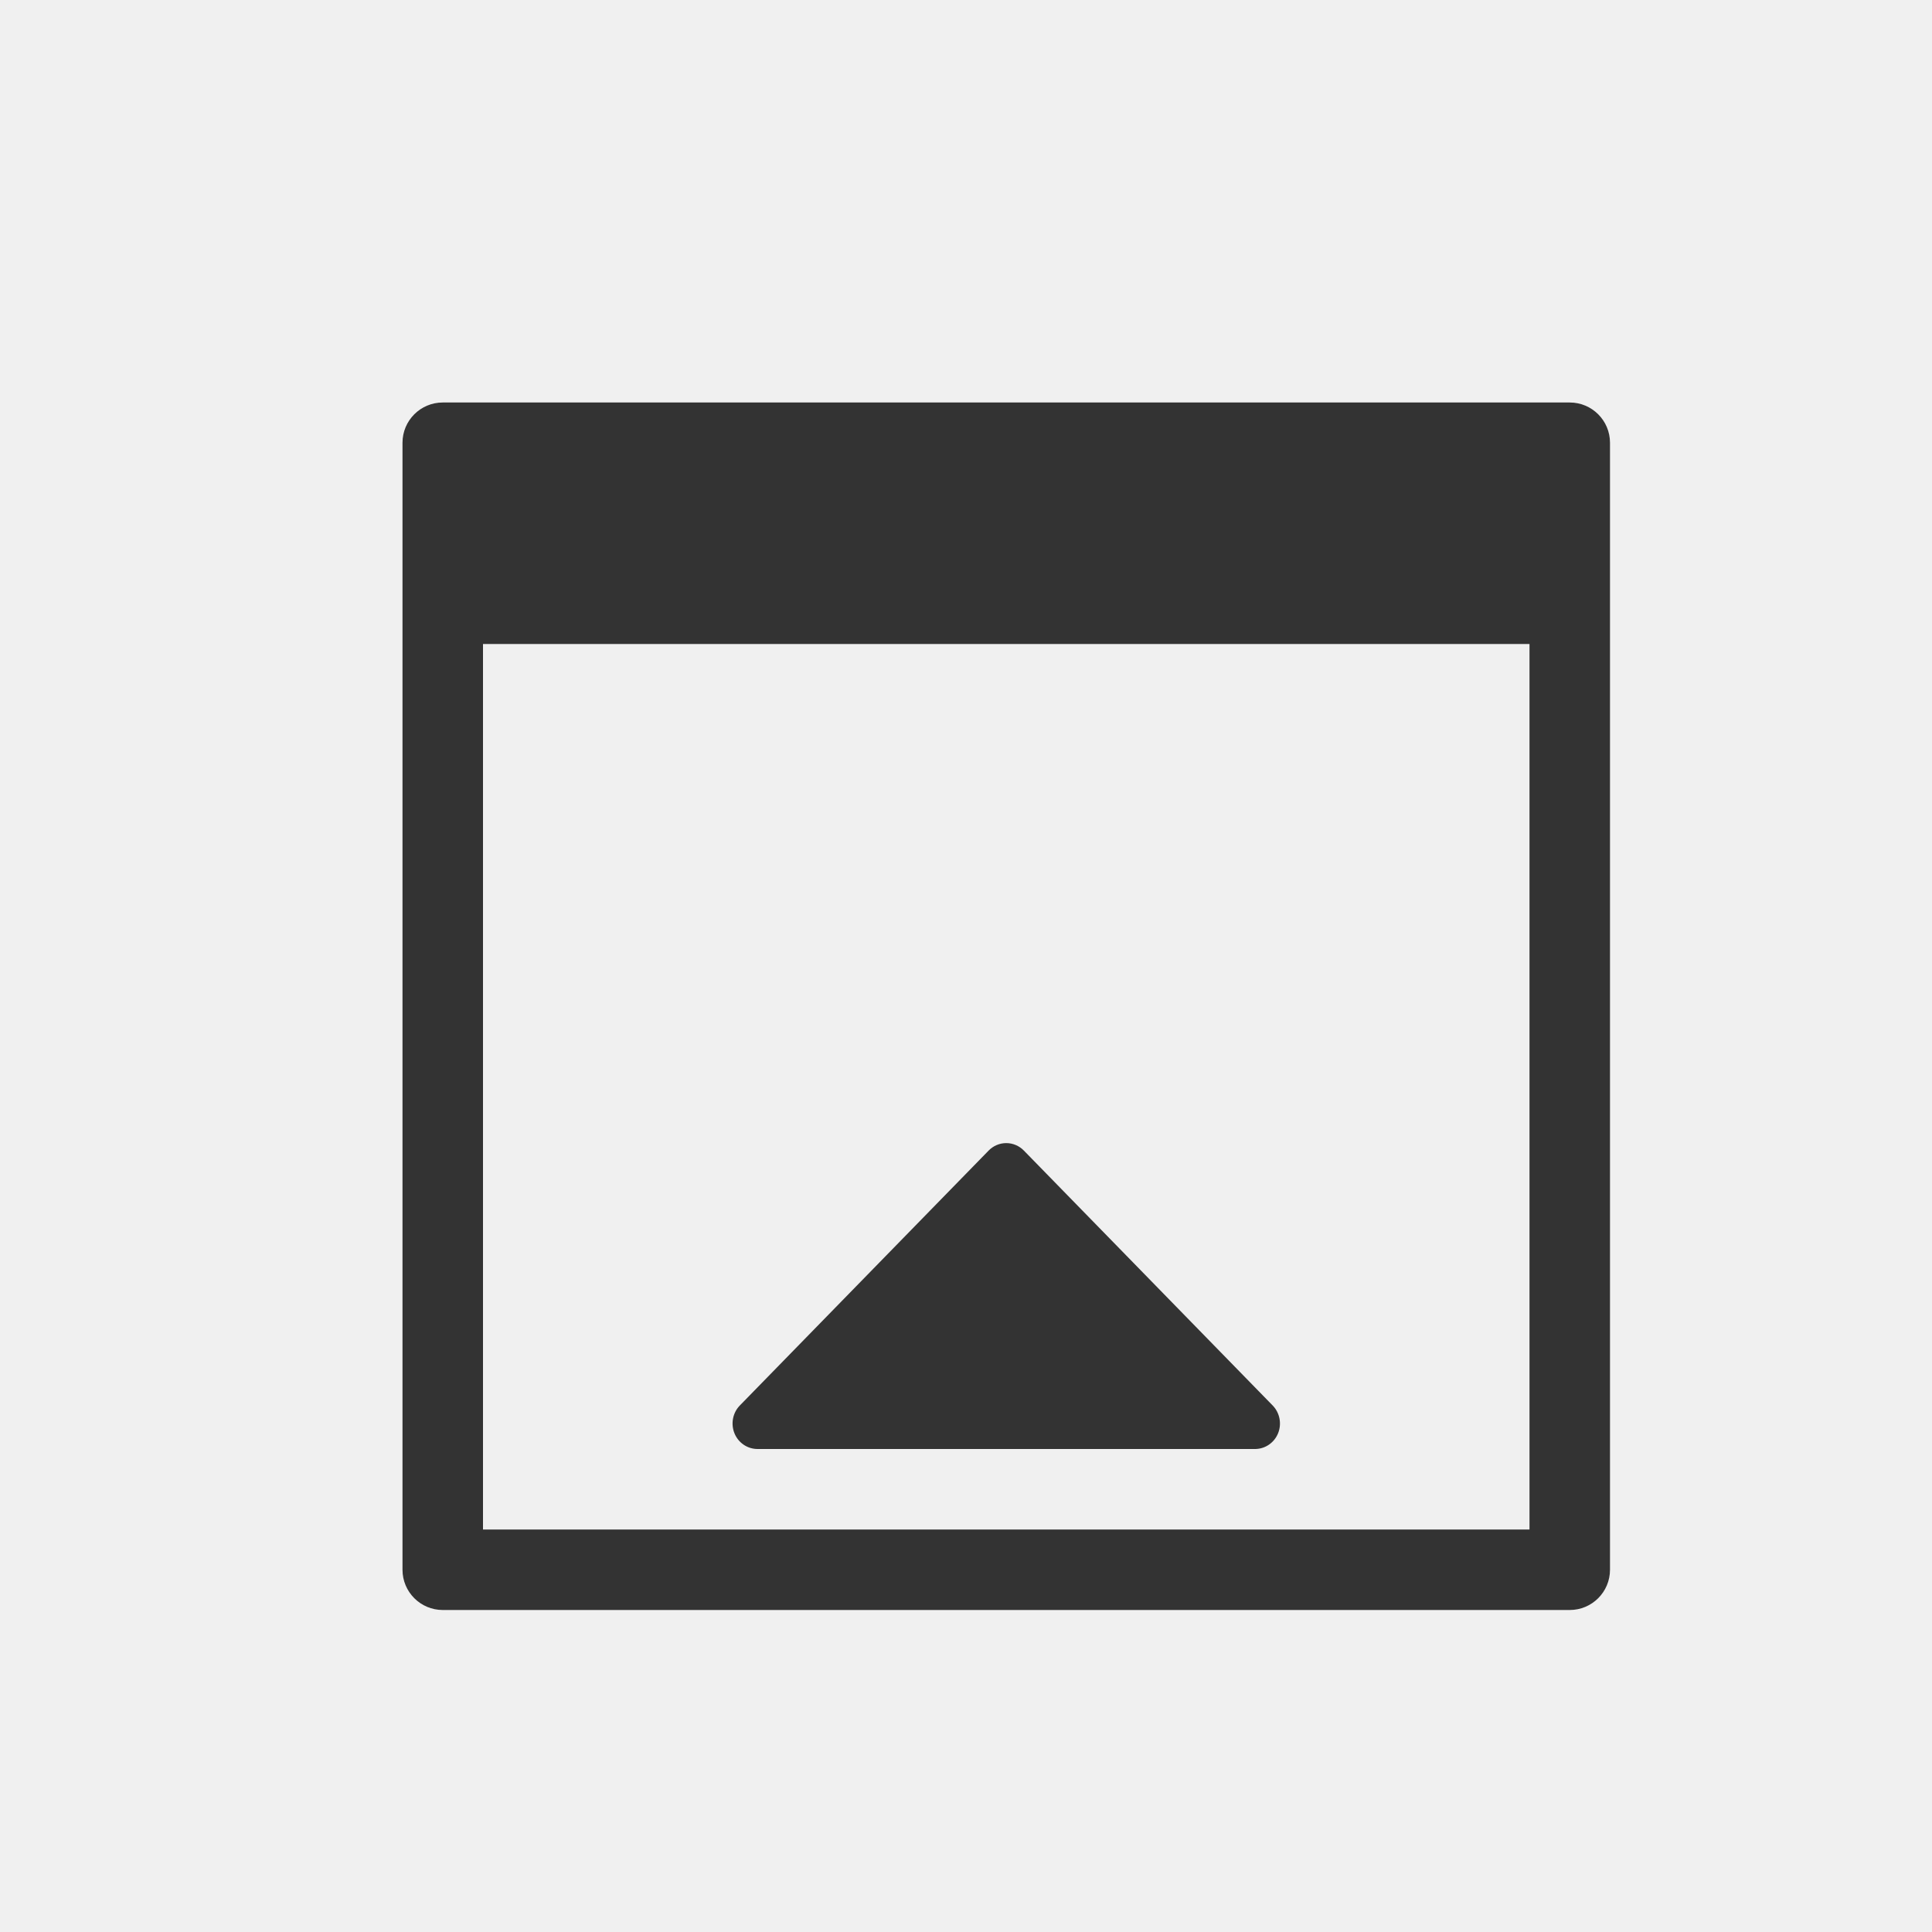
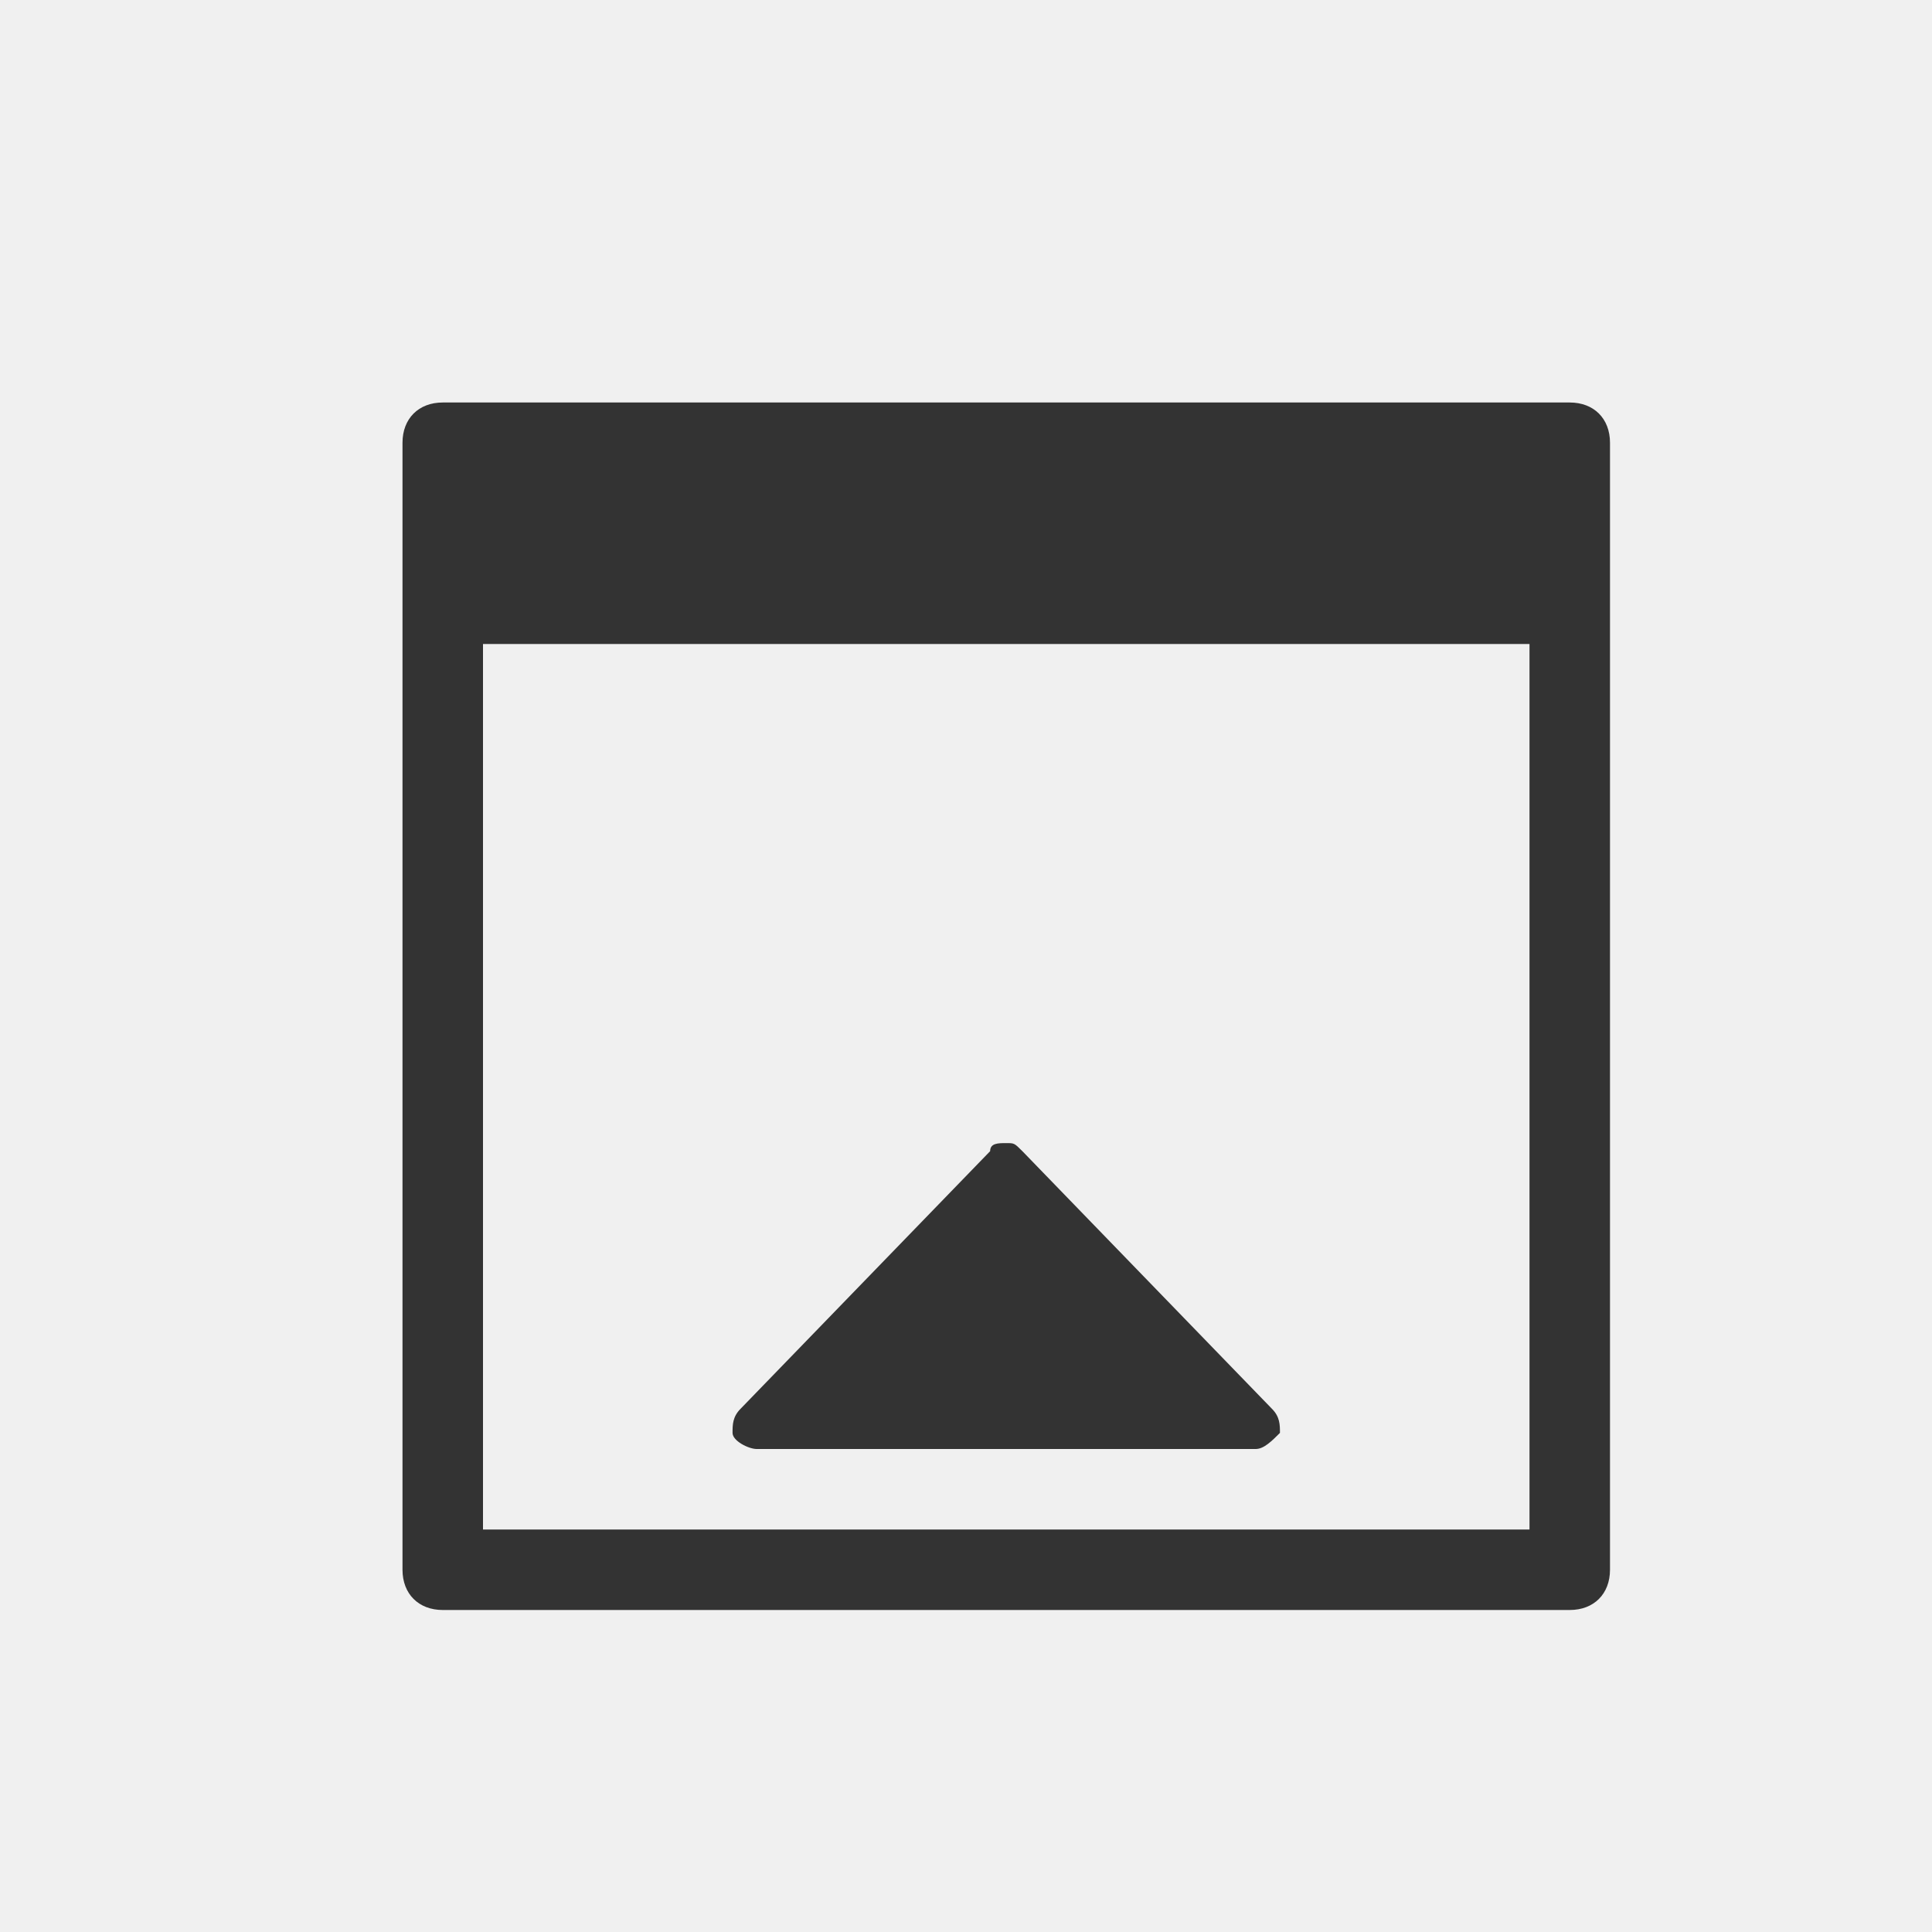
- <svg xmlns="http://www.w3.org/2000/svg" xmlns:xlink="http://www.w3.org/1999/xlink" width="24px" height="24px" viewBox="0 0 24 24" version="1.1">
-   <defs>
-     <path d="M5.5,5 L19.5,5 C19.776,5 20,5.224 20,5.5 L20,19.5 C20,19.776 19.776,20 19.5,20 L5.5,20 C5.224,20 5,19.776 5,19.5 L5,5.5 L5,5.5 C5,5.224 5.224,5 5.5,5 L5.5,5 Z M6,8 L6,19 L19,19 L19,8 L6,8 Z M15.812,17.462 L12.72,14.294 C12.662,14.234 12.583,14.2 12.5,14.2 C12.417,14.2 12.338,14.234 12.28,14.294 L9.188,17.462 C9.101,17.553 9.076,17.69 9.125,17.808 C9.174,17.925 9.287,18.001 9.413,18 L15.595,18 C15.719,17.998 15.83,17.921 15.877,17.804 C15.924,17.687 15.898,17.552 15.812,17.462 Z" id="path-1" />
-   </defs>
-   <g id="2.-Core" stroke="none" stroke-width="1" fill="none" fill-rule="evenodd">
-     <g id="Core/Icons" transform="translate(-480, -160)">
-       <g id="View" transform="translate(400, 120)">
-         <g id="Icon/view/minimize" transform="translate(80, 40)">
-           <mask id="mask-2" fill="white">
-             <use xlink:href="#path-1" />
-           </mask>
-           <g id="Icon" />
-           <g id="Color/a-01-aaa" mask="url(#mask-2)" fill-rule="evenodd" fill="#333333">
-             <rect id="Rectangle" x="0" y="0" width="24" height="24" />
-           </g>
-         </g>
-       </g>
-     </g>
-   </g>
+ <svg xmlns="http://www.w3.org/2000/svg" fill="#333333" width="24" height="24" viewBox="0 0 24 24">
+   <path d="M5.5,5h14C19.8,5,20,5.2,20,5.5v14c0,0.3-0.2,0.5-0.5,0.5h-14C5.2,20,5,19.8,5,19.5v-14l0,0C5,5.2,5.2,5,5.5,5L5.5,5z M6,8v11h13V8H6z M15.8,17.5l-3.1-3.2c-0.1-0.1-0.1-0.1-0.2-0.1c-0.1,0-0.2,0-0.2,0.1l-3.1,3.2c-0.1,0.1-0.1,0.2-0.1,0.3S9.3,18,9.4,18h6.2c0.1,0,0.2-0.1,0.3-0.2C15.9,17.7,15.9,17.6,15.8,17.5z" />
</svg>
